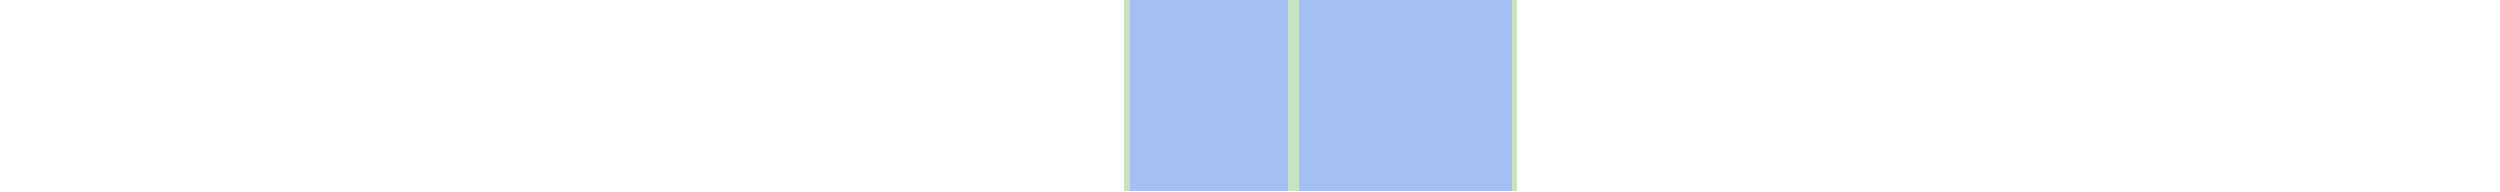
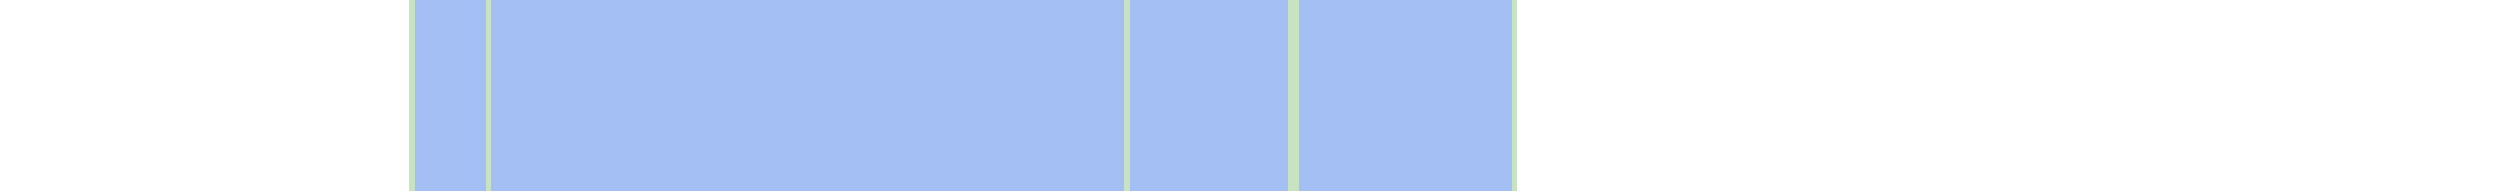
<svg xmlns="http://www.w3.org/2000/svg" viewBox="0 0 458 35" shape-rendering="crispEdges">
-   <rect y="0" x="206" width="72" height="35" fill="#a3bff4" />
+   <rect y="0" x="75" width="203" height="35" fill="#a3bff4" />
+   <rect y="0" x="75" width="1" height="35" fill="#c8e3c2" />
+   <rect y="0" x="89" width="1" height="35" fill="#c8e3c2" />
  <rect y="0" x="206" width="1" height="35" fill="#c8e3c2" />
  <rect y="0" x="236" width="1" height="35" fill="#c8e3c2" />
  <rect y="0" x="237" width="1" height="35" fill="#c8e3c2" />
  <rect y="0" x="277" width="1" height="35" fill="#c8e3c2" />
</svg>
